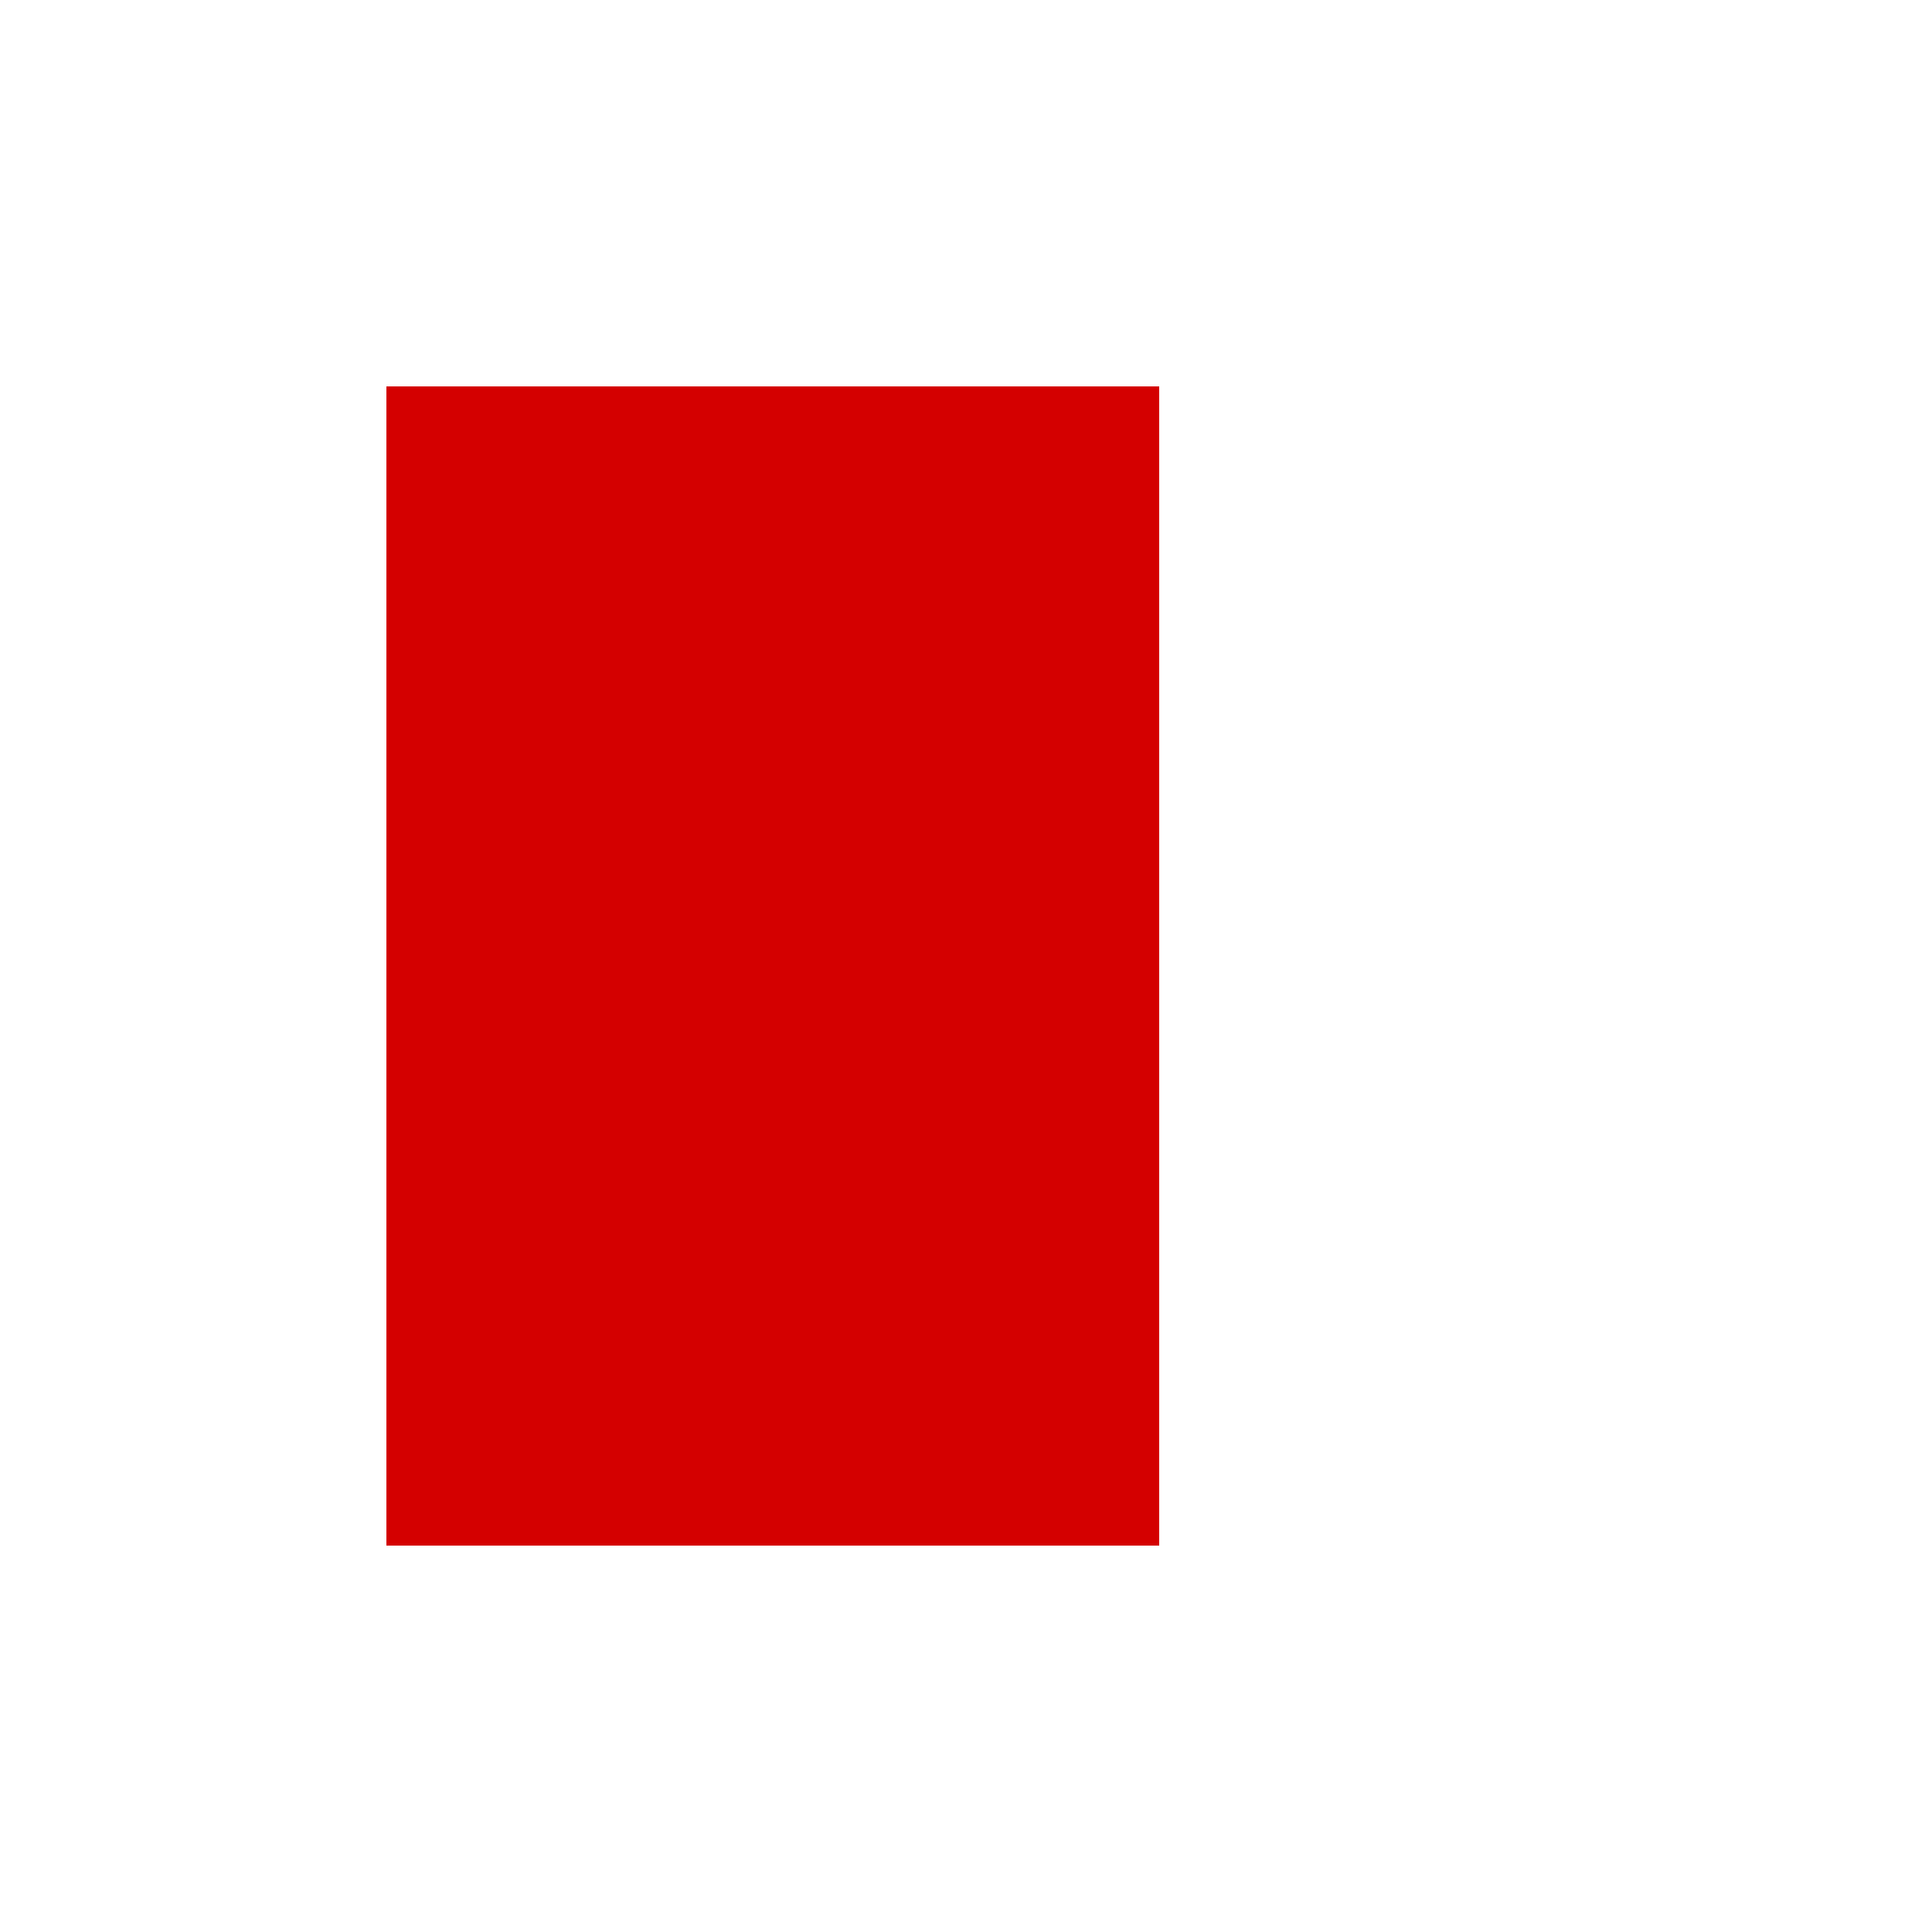
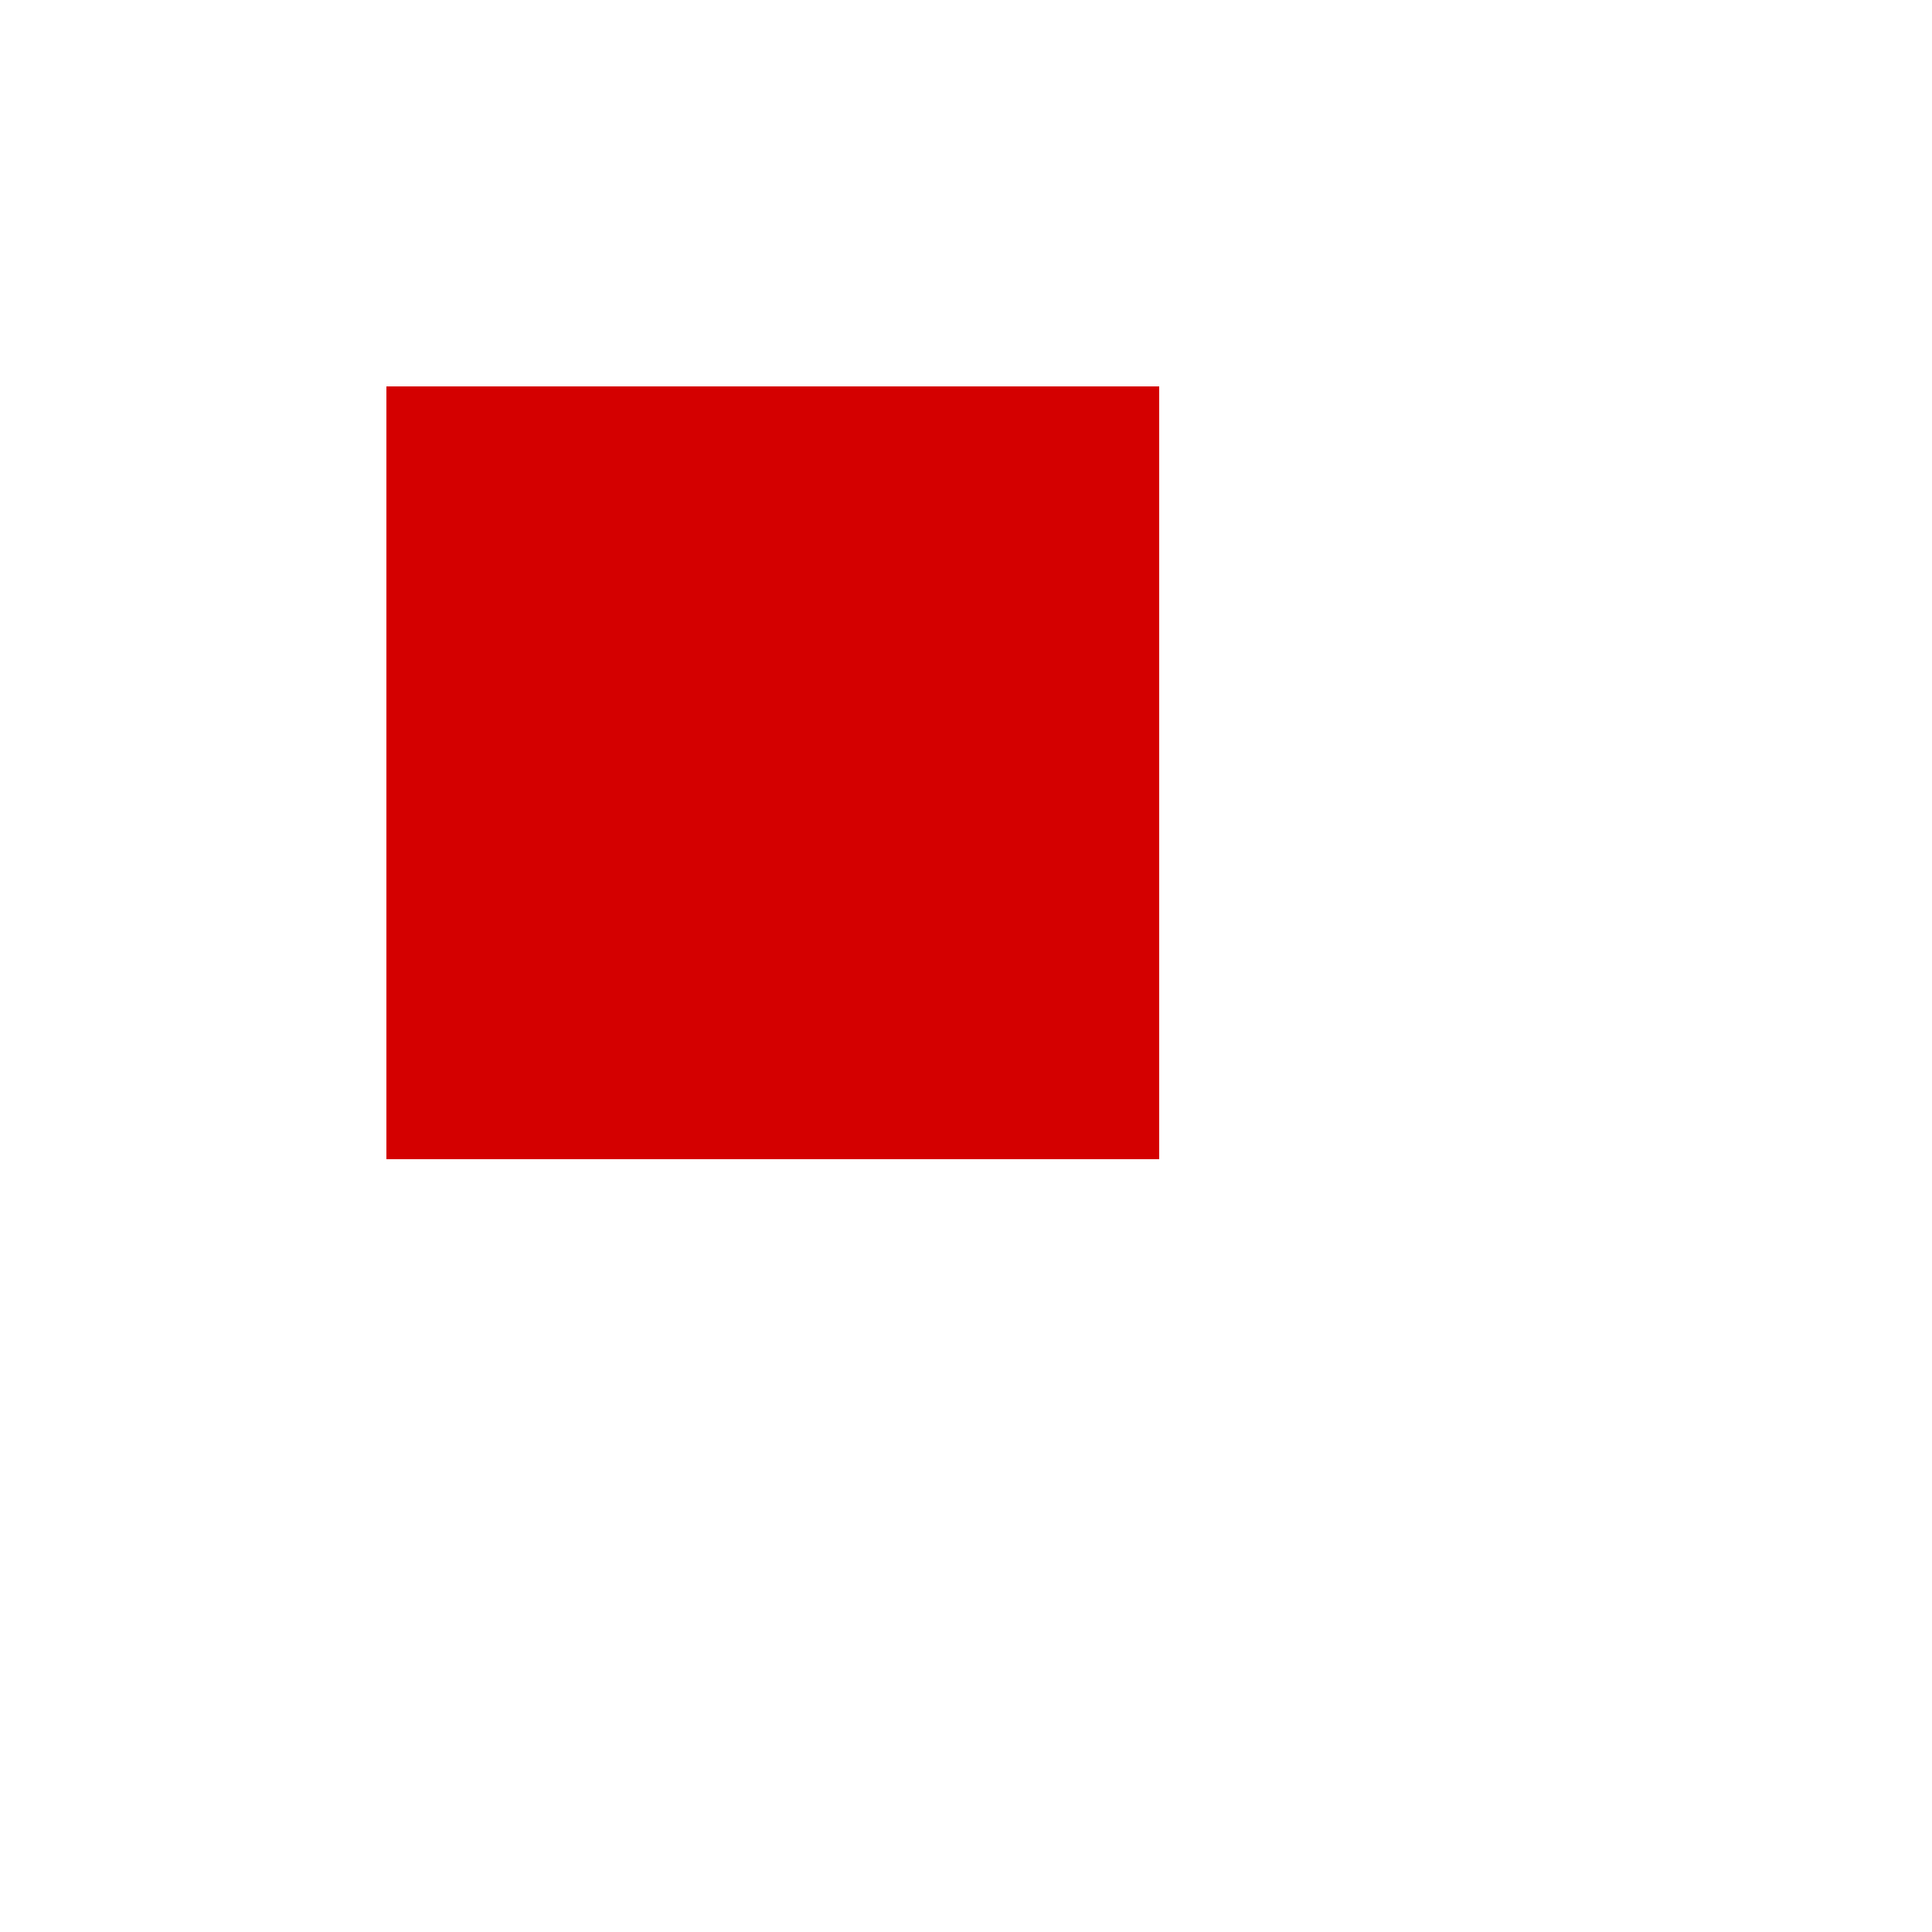
<svg xmlns="http://www.w3.org/2000/svg" width="100mm" height="100mm" viewBox="0 0 100 100" version="1.1">
  <style>svg { background-color: green; }</style>
  <g>
-     <path id="rect10" style="fill:#d40000;stroke-width:0.329" d="M 20,20 H 60 V 80 H 20 Z" />
+     <path id="rect1" style="fill:#d40000;stroke-width:0.329" d="M 20,20 H 60 V 60 H 20 Z" />
  </g>
</svg>
